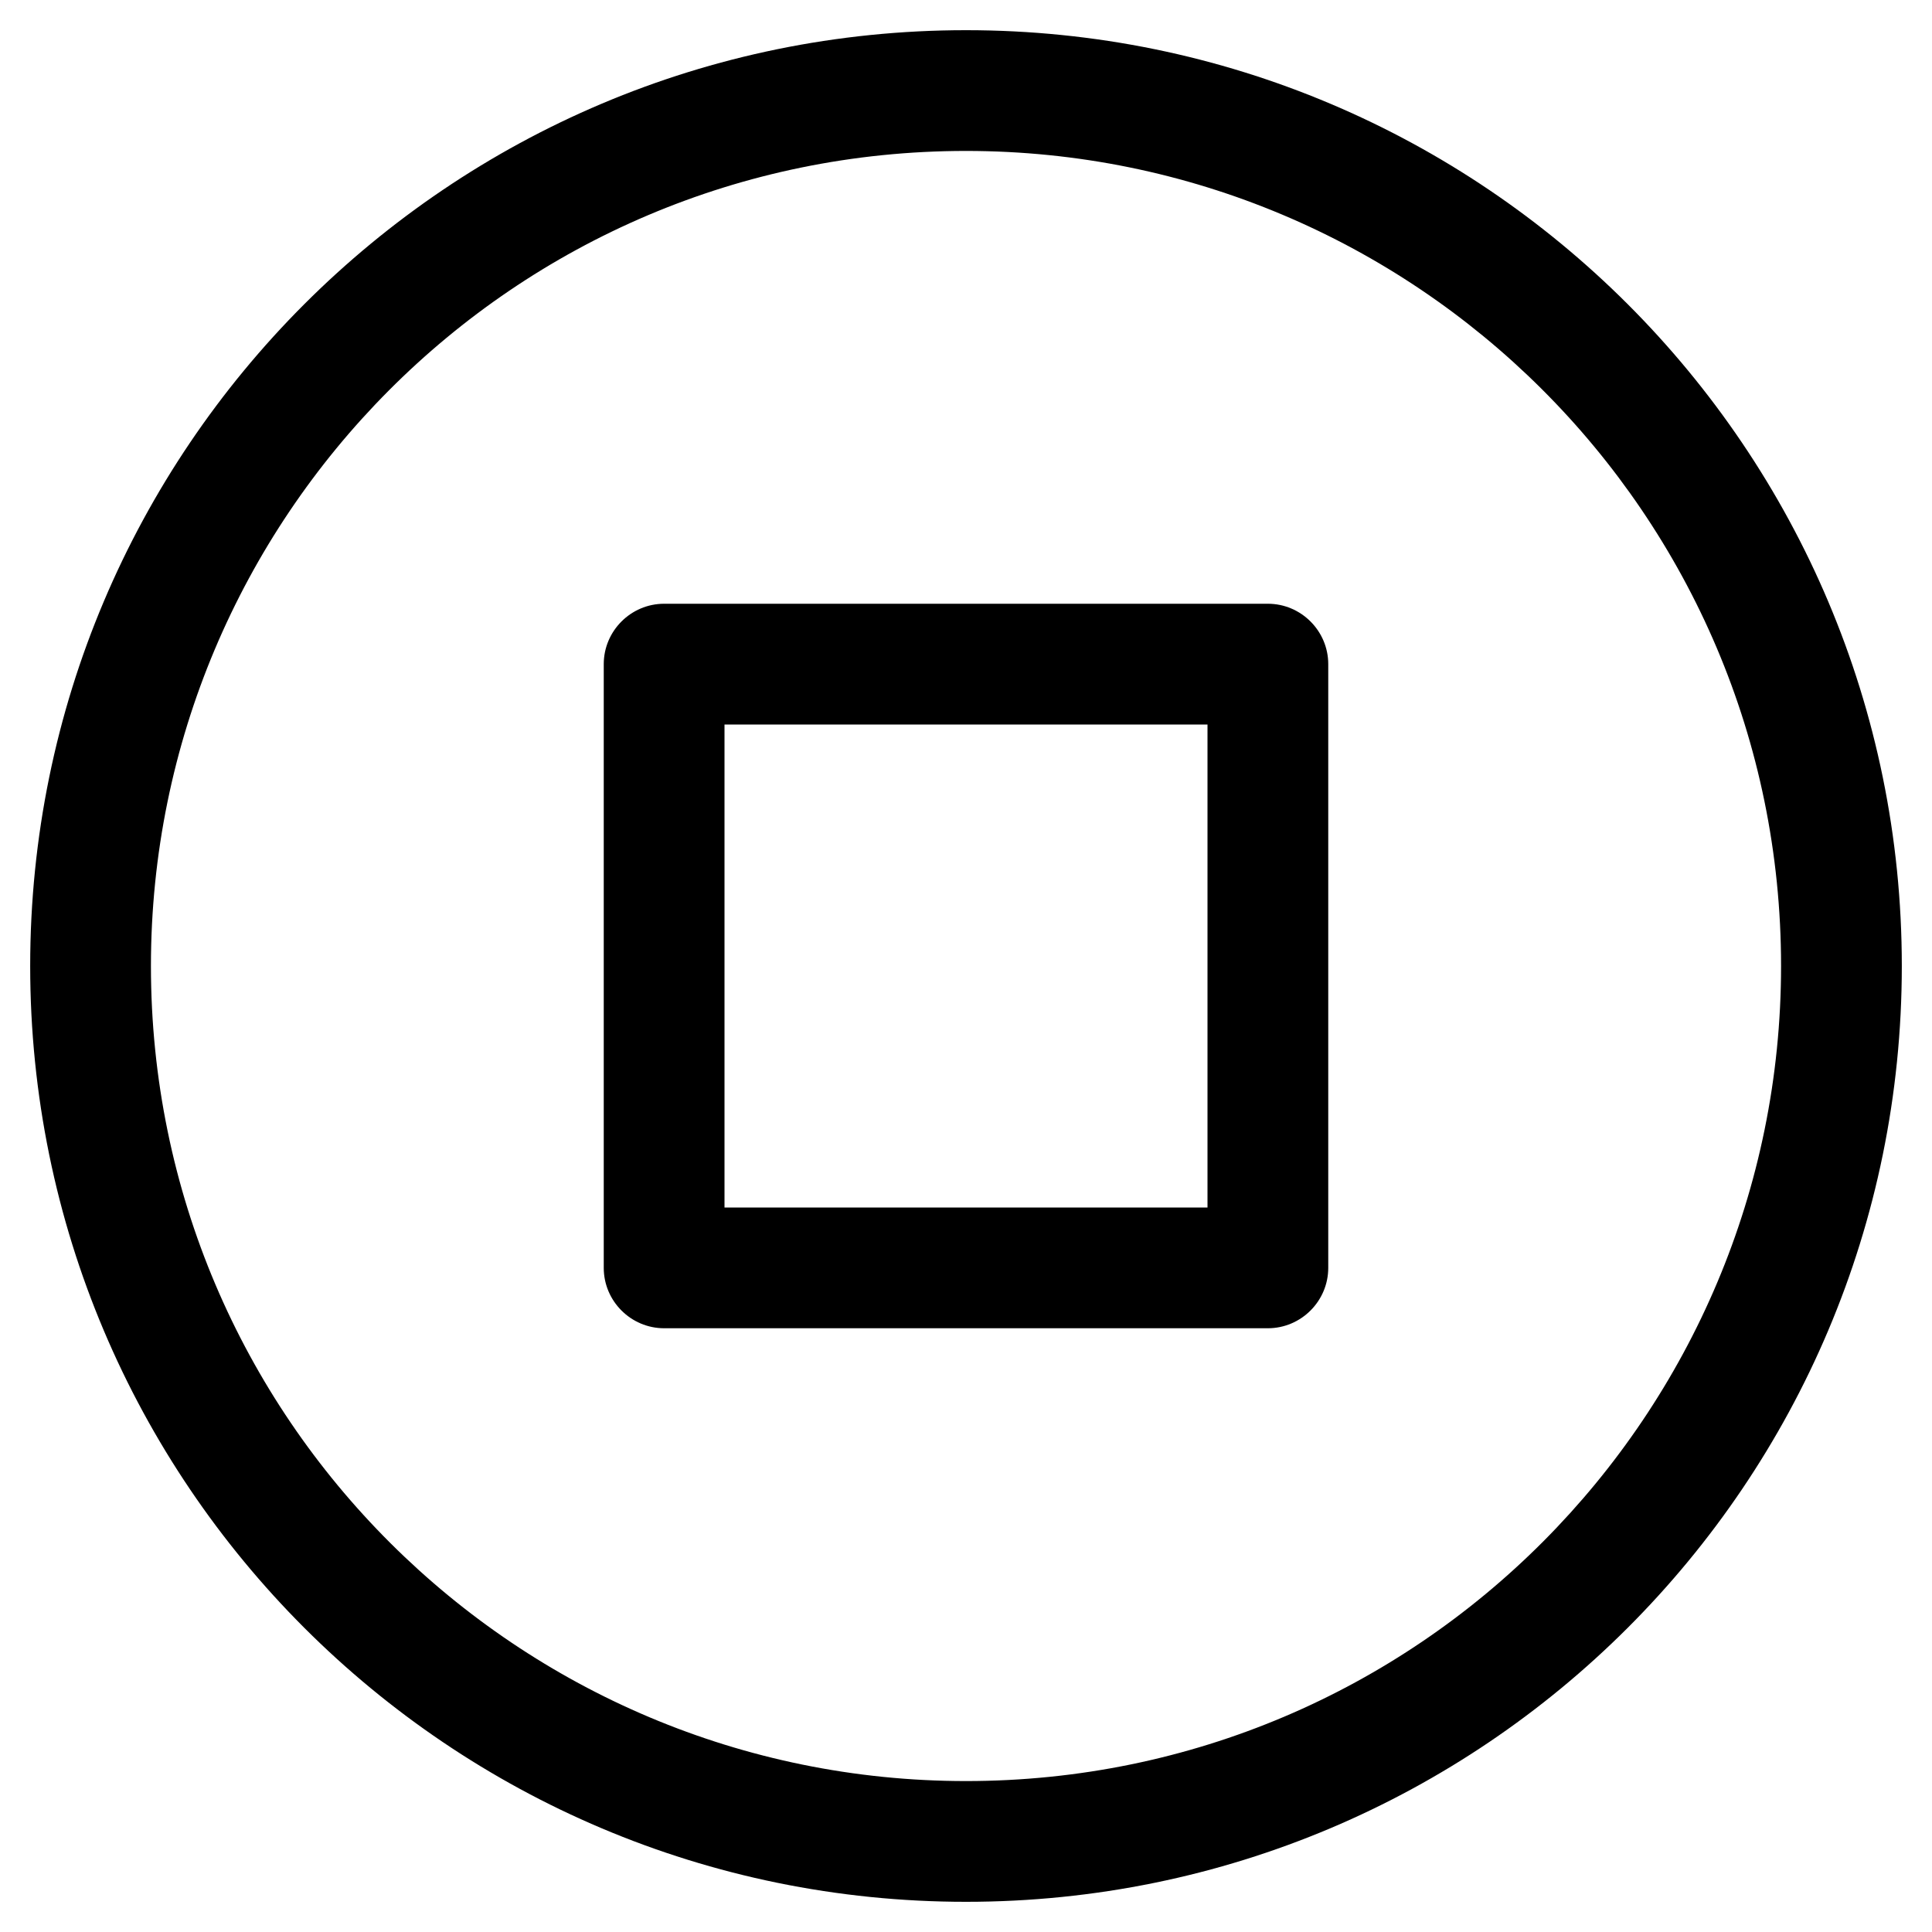
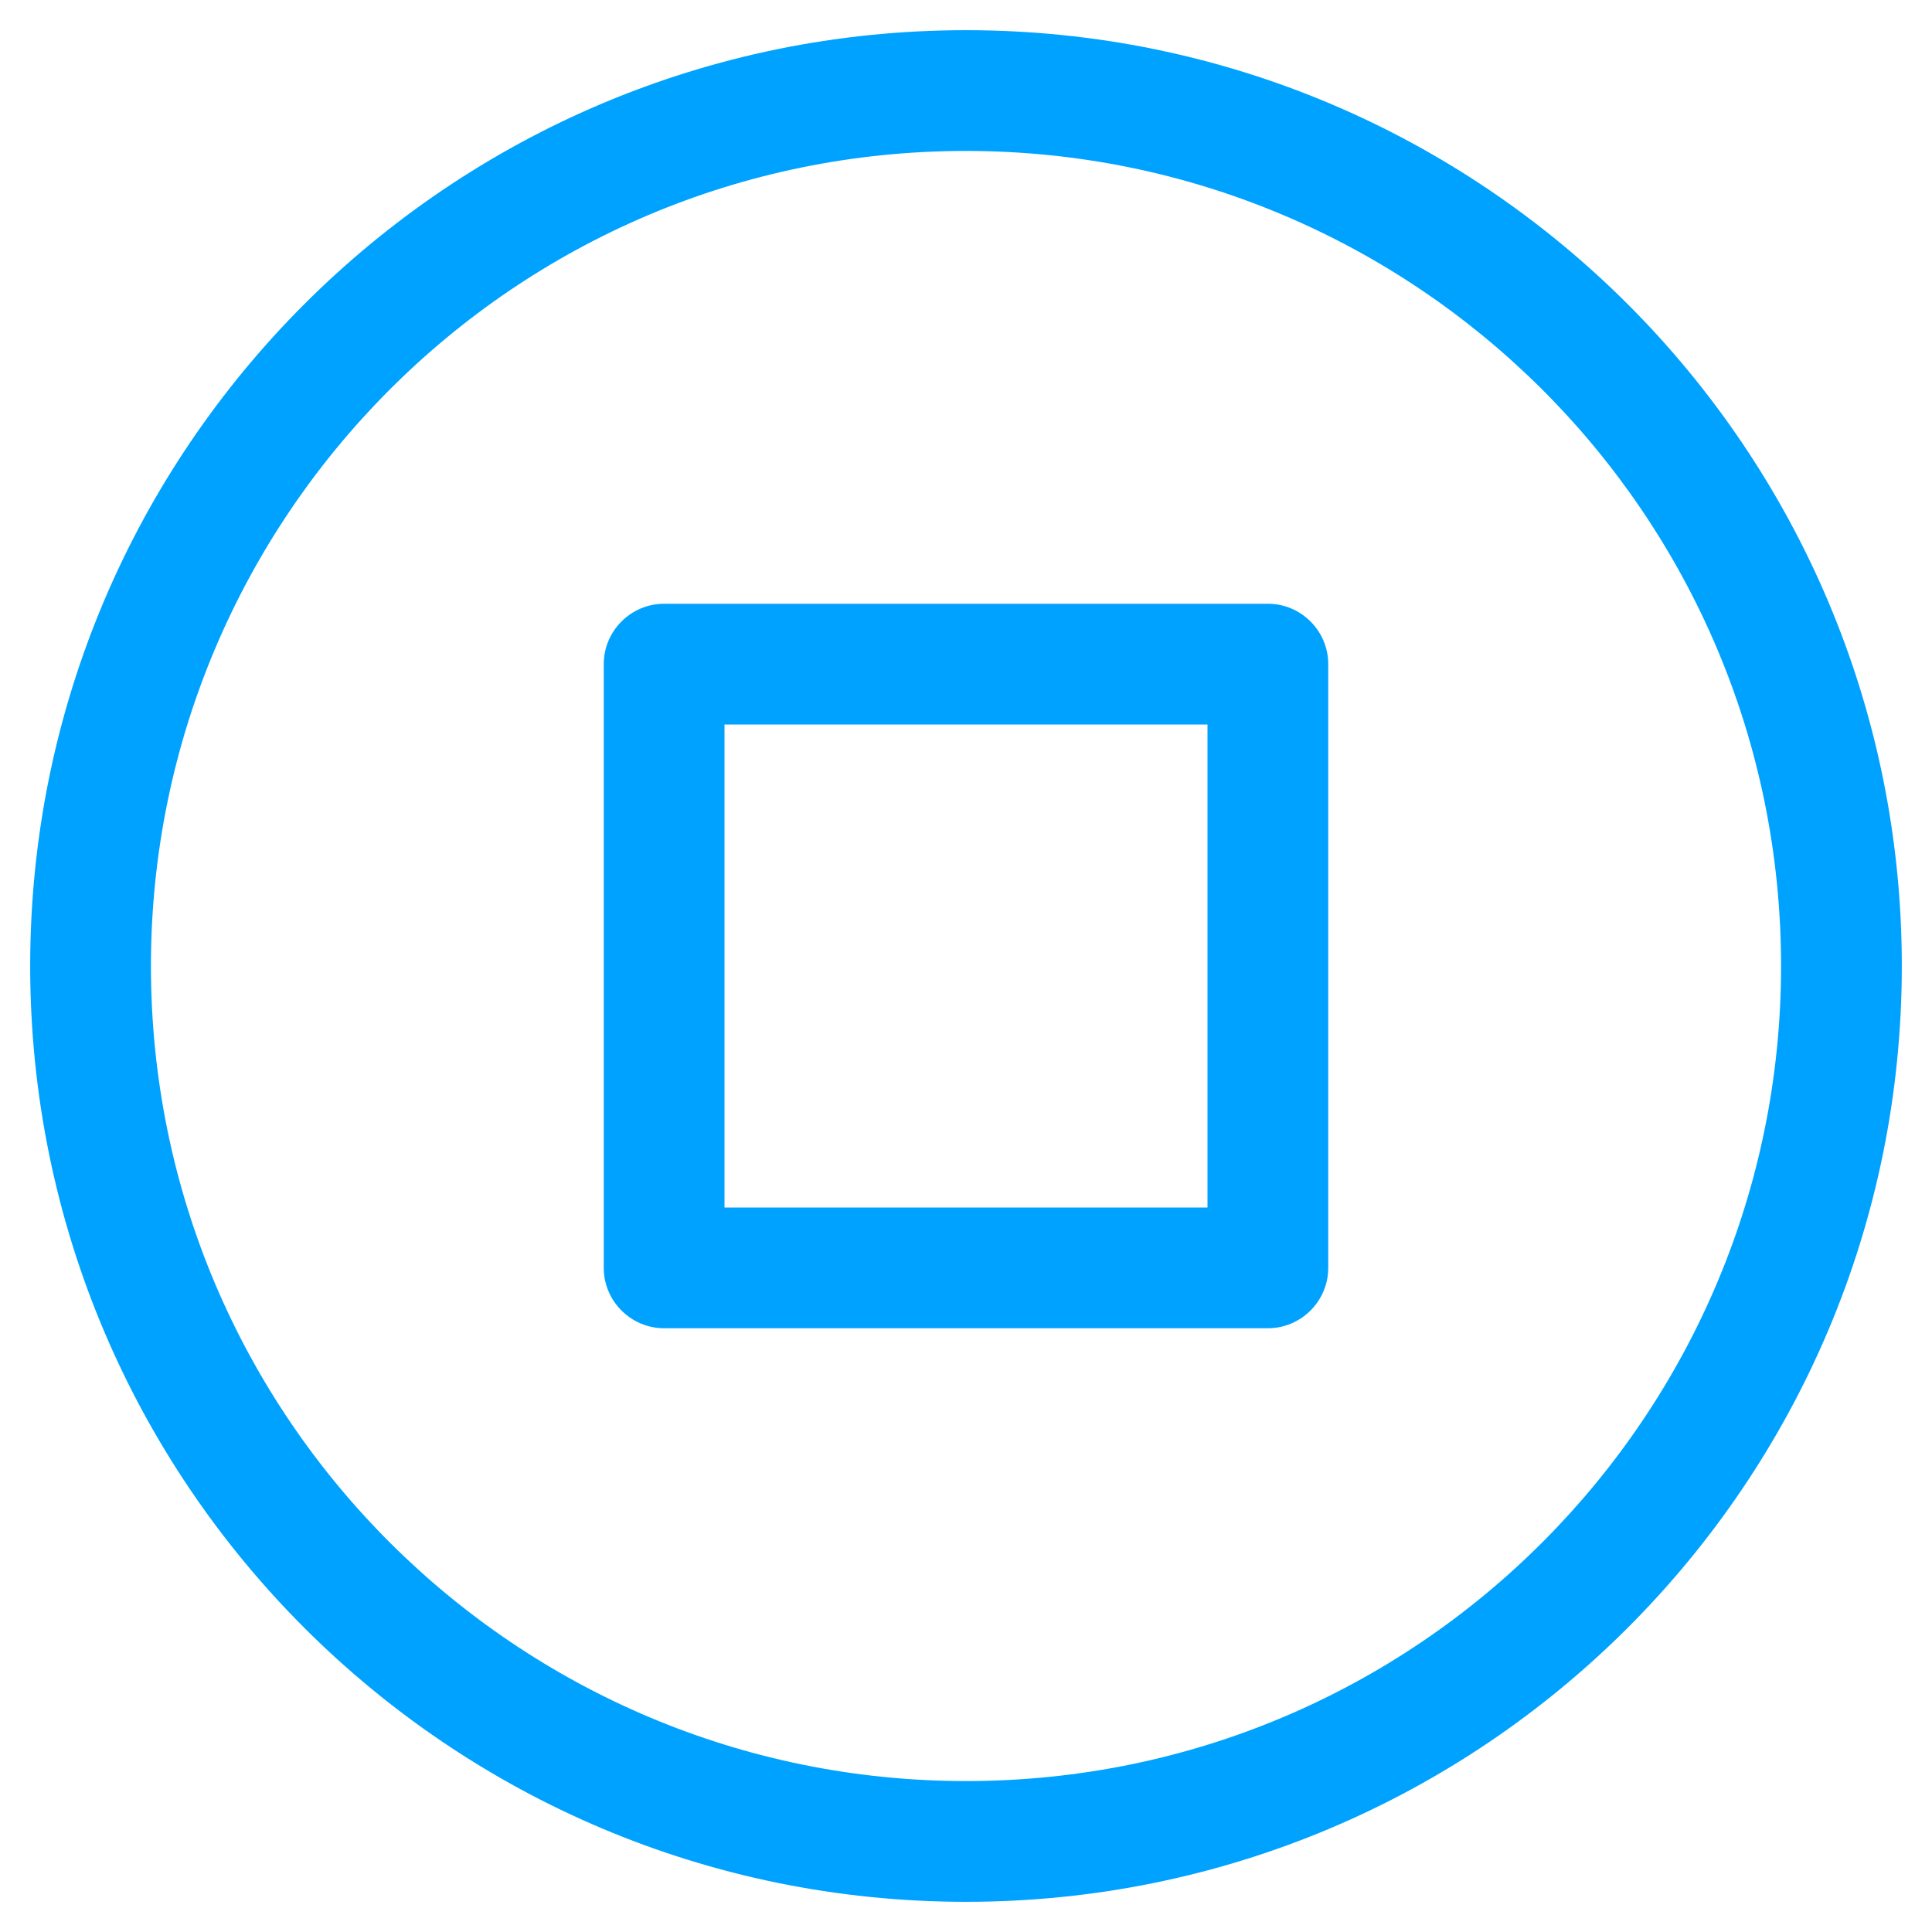
<svg xmlns="http://www.w3.org/2000/svg" aria-hidden="true" focusable="false" data-prefix="fal" data-icon="stop-circle" class="svg-inline--fa fa-stop-circle fa-w-16" role="img" viewBox="0 0 512 512">
-   <path fill="currentColor" d="M256 504c137 0 248-111 248-248S393 8 256 8 8 119 8 256s111 248 248 248zM40 256c0-118.7 96.1-216 216-216 118.7 0 216 96.1 216 216 0 118.7-96.1 216-216 216-118.7 0-216-96.1-216-216zm296-96H176c-8.8 0-16 7.2-16 16v160c0 8.8 7.2 16 16 16h160c8.8 0 16-7.2 16-16V176c0-8.8-7.2-16-16-16zm-16 160H192V192h128v128z" />
+   <path fill="#00A2FF" d="M256 504c137 0 248-111 248-248S393 8 256 8 8 119 8 256s111 248 248 248zM40 256c0-118.7 96.1-216 216-216 118.7 0 216 96.1 216 216 0 118.7-96.1 216-216 216-118.7 0-216-96.1-216-216zm296-96H176c-8.8 0-16 7.2-16 16v160c0 8.8 7.2 16 16 16h160c8.8 0 16-7.2 16-16V176c0-8.8-7.2-16-16-16zm-16 160H192V192h128v128z" />
</svg>
